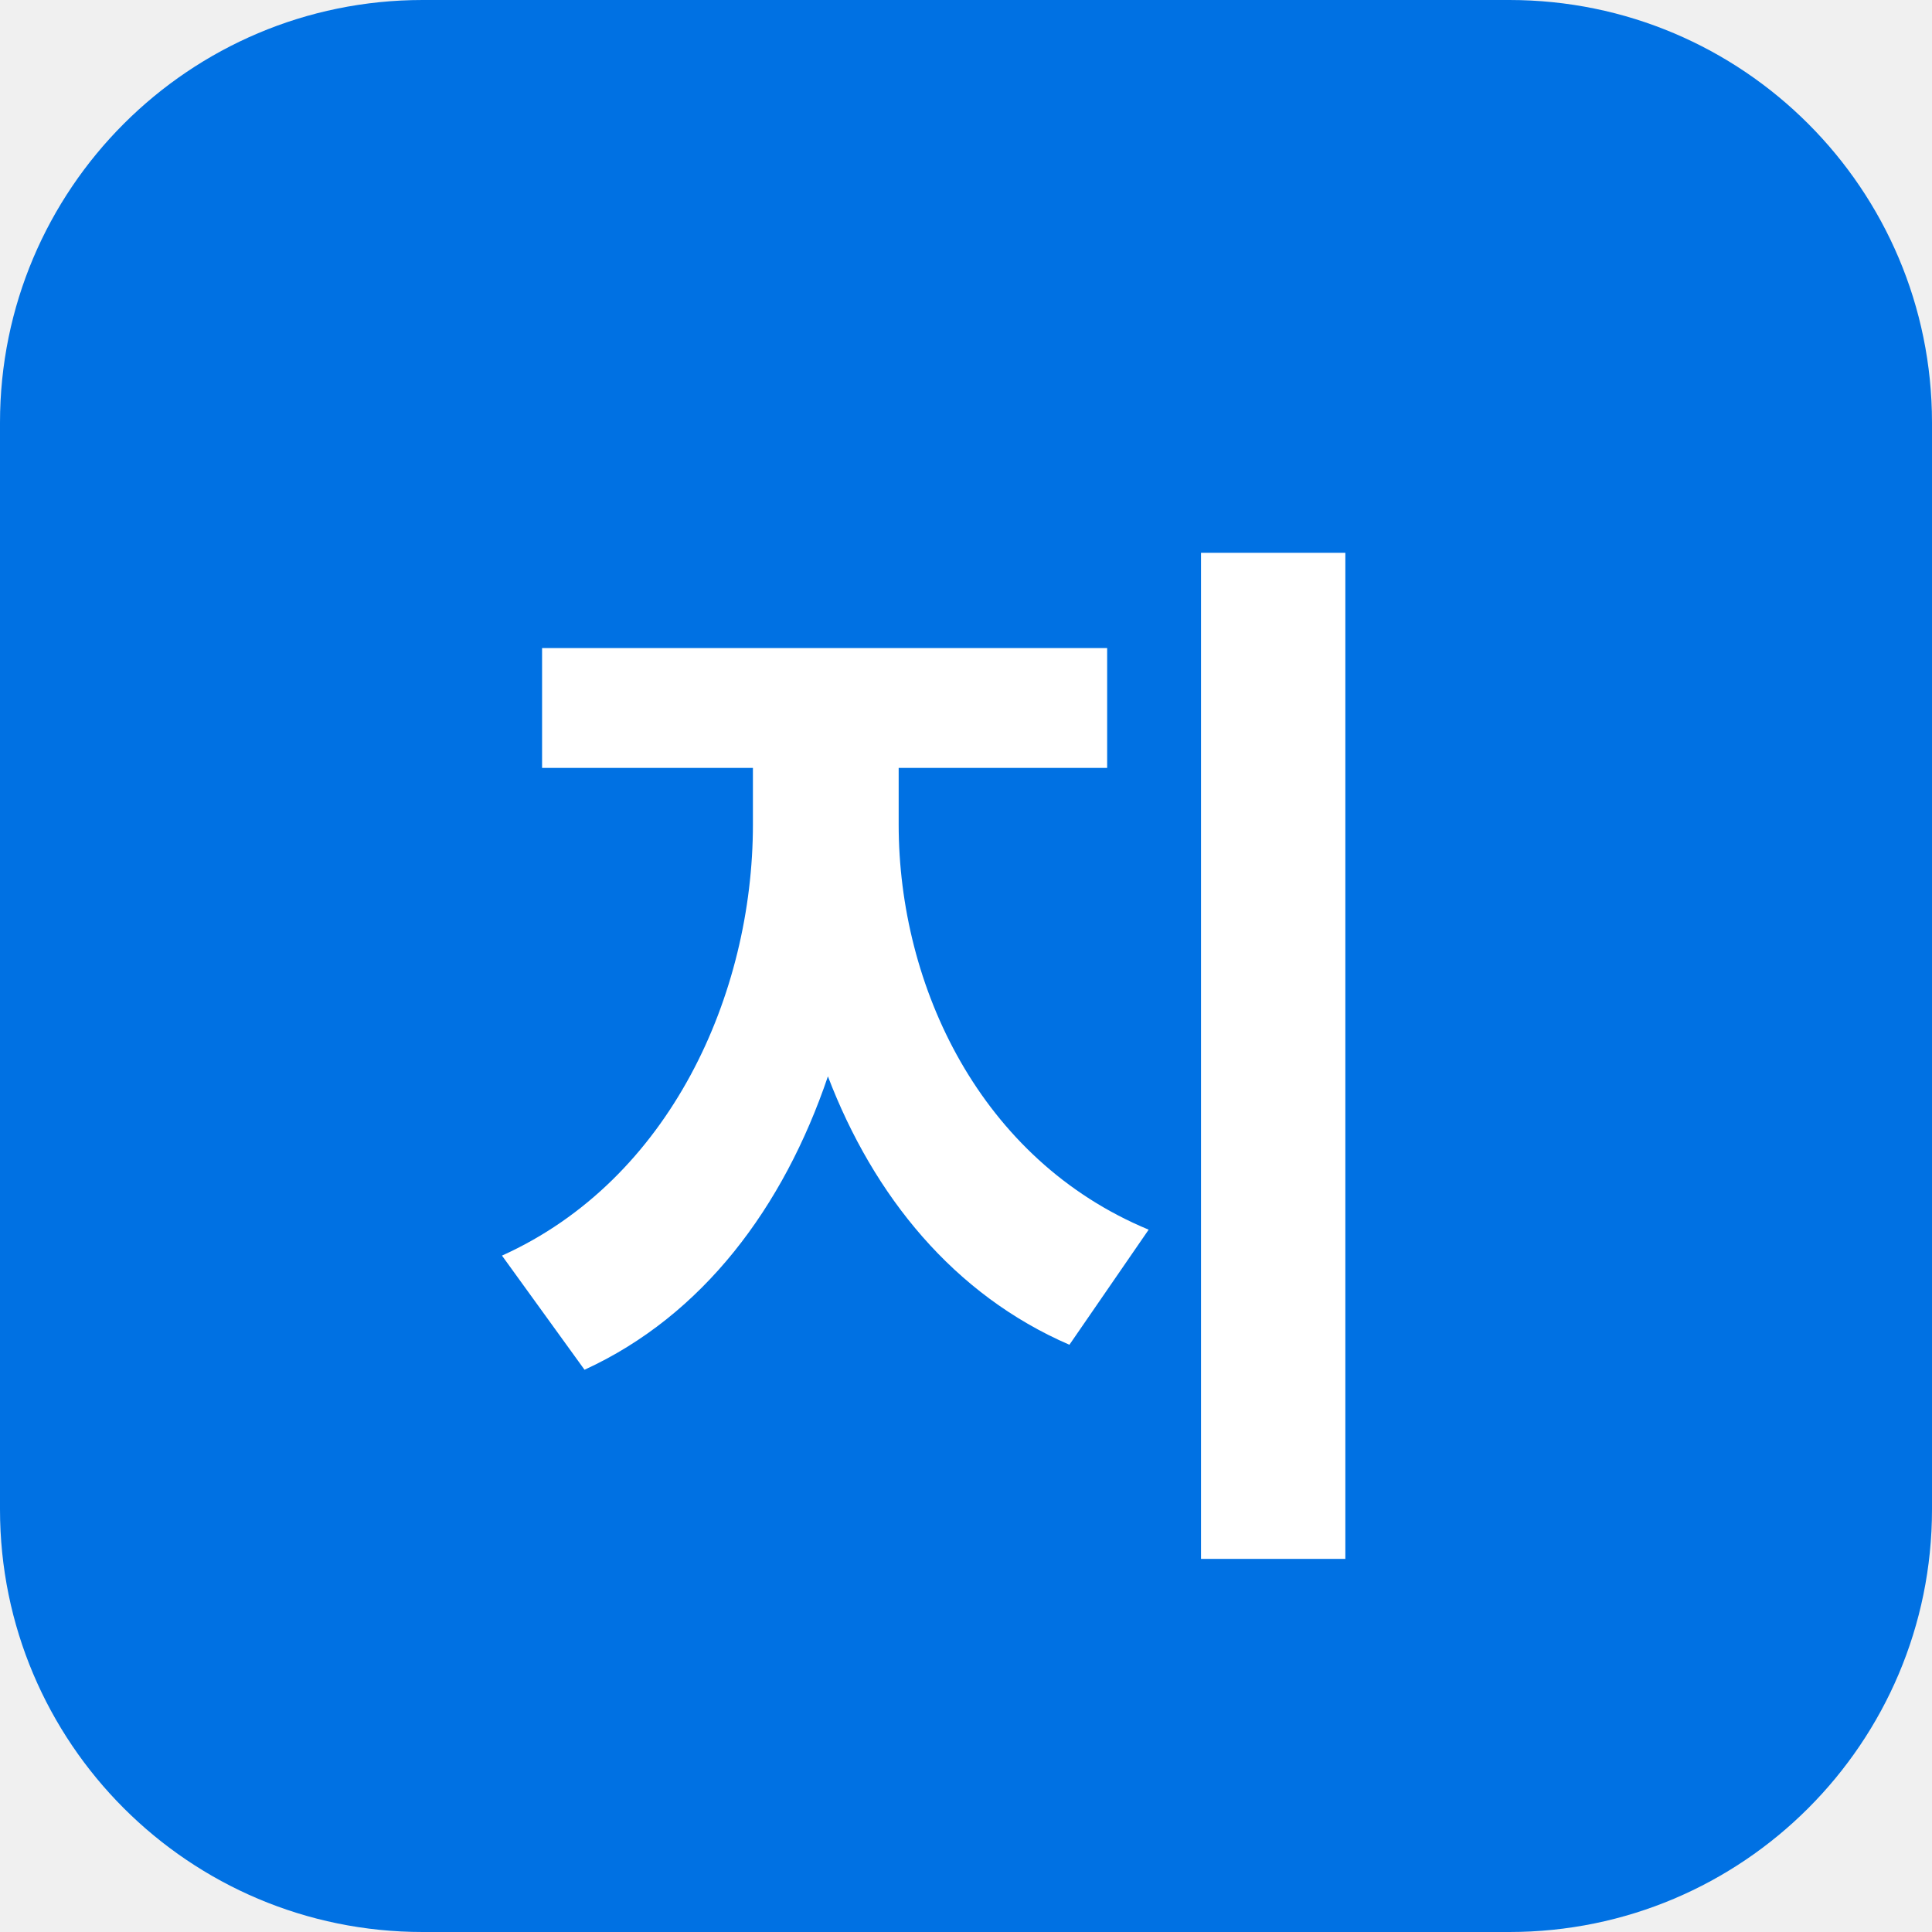
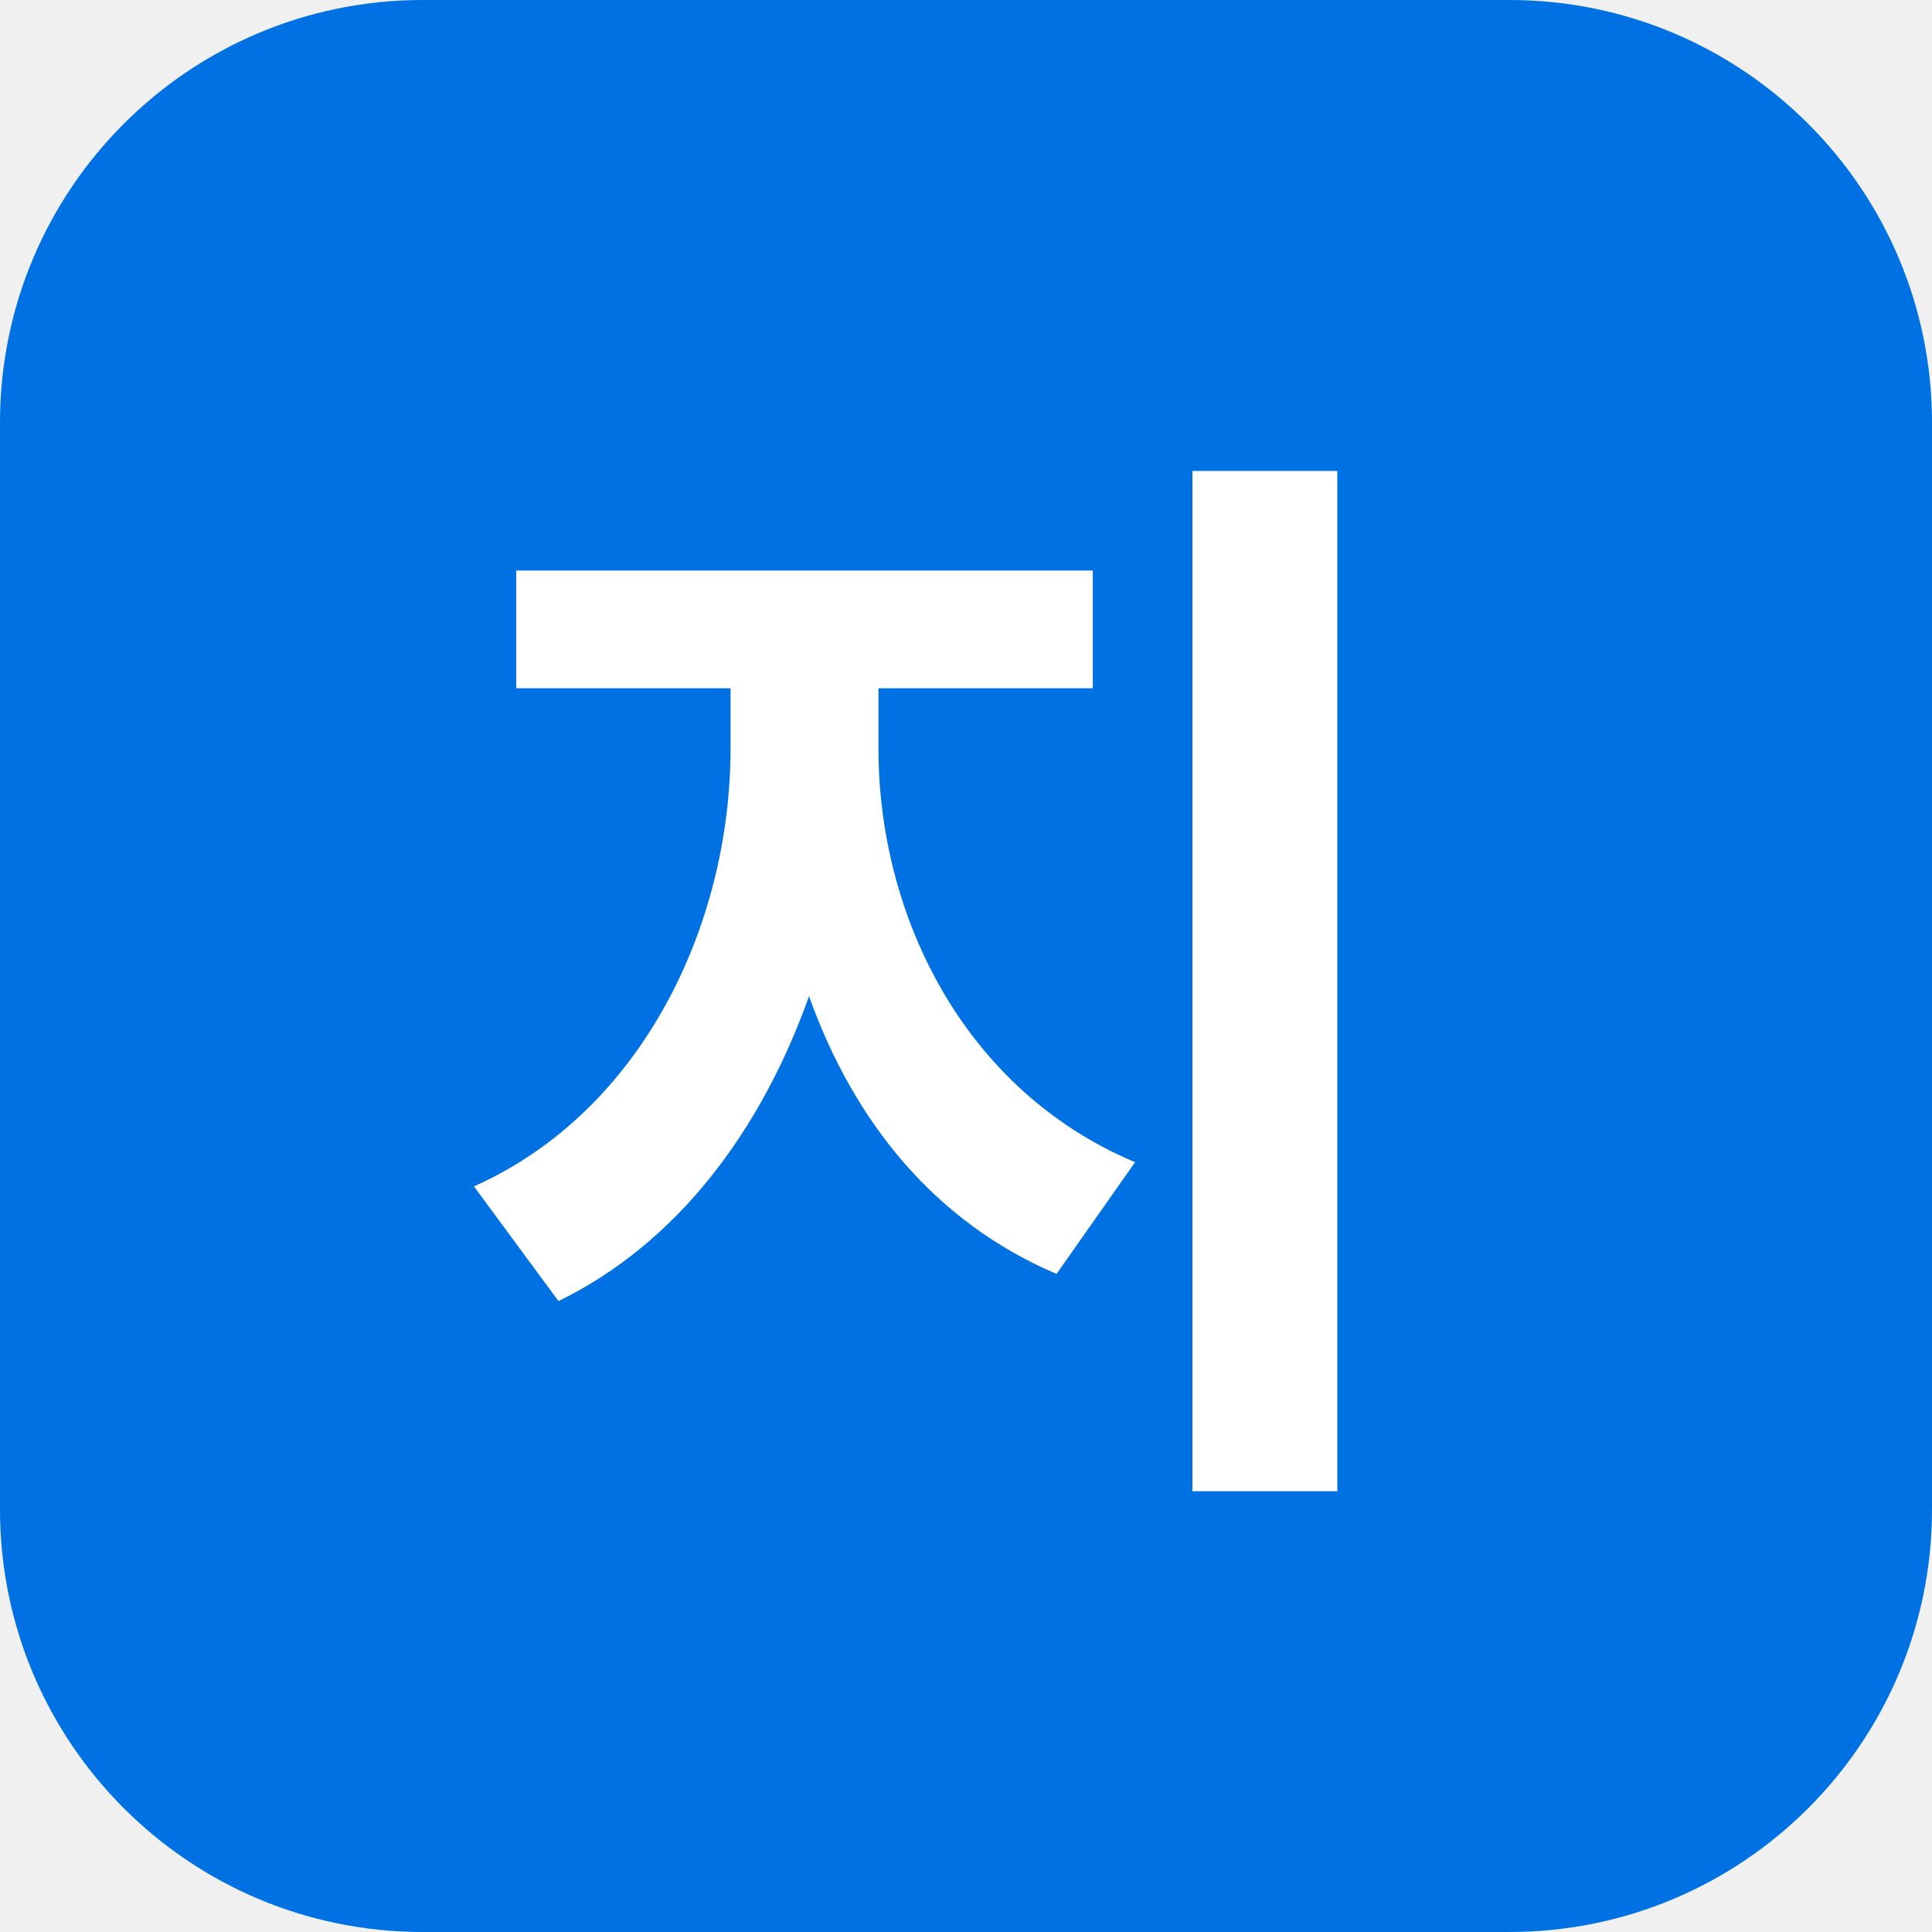
- <svg xmlns="http://www.w3.org/2000/svg" viewBox="0 0 64 64">
-   <rect width="64" height="64" rx="14" fill="#0071e3" />
-   <text x="50%" y="56%" text-anchor="middle" dominant-baseline="middle" font-family="Pretendard, -apple-system, sans-serif" font-size="36" font-weight="700" fill="#fff">지</text>
+ <svg xmlns="http://www.w3.org/2000/svg" width="64" height="64" viewBox="0 0 64 64">
+   <mask id="satori_om-id">
+     <rect x="0" y="0" width="64" height="64" fill="#fff" />
+   </mask>
+   <path x="0" y="0" width="64" height="64" fill="#0071e3" d="M14,0 h36 a14,14 0 0 1 14,14 v36 a14,14 0 0 1 -14,14 h-36 a14,14 0 0 1 -14,-14 v-36 a14,14 0 0 1 14,-14" />
+   <g>
+     <path fill="#ffffff" d="M29.1 24.8L29.1 22.8L36.2 22.8L36.2 18.9L17.1 18.9L17.1 22.8L24.2 22.8L24.2 24.8C24.2 30.6 21.3 36.8 15.7 39.3L18.5 43.1C22.4 41.2 25.2 37.5 26.8 33.0C28.3 37.2 31.0 40.5 35.0 42.2L37.6 38.5C31.9 36.1 29.1 30.3 29.1 24.8ZM44.3 15.6L39.5 15.6L39.5 49.4L44.3 49.4Z " />
+   </g>
</svg>
